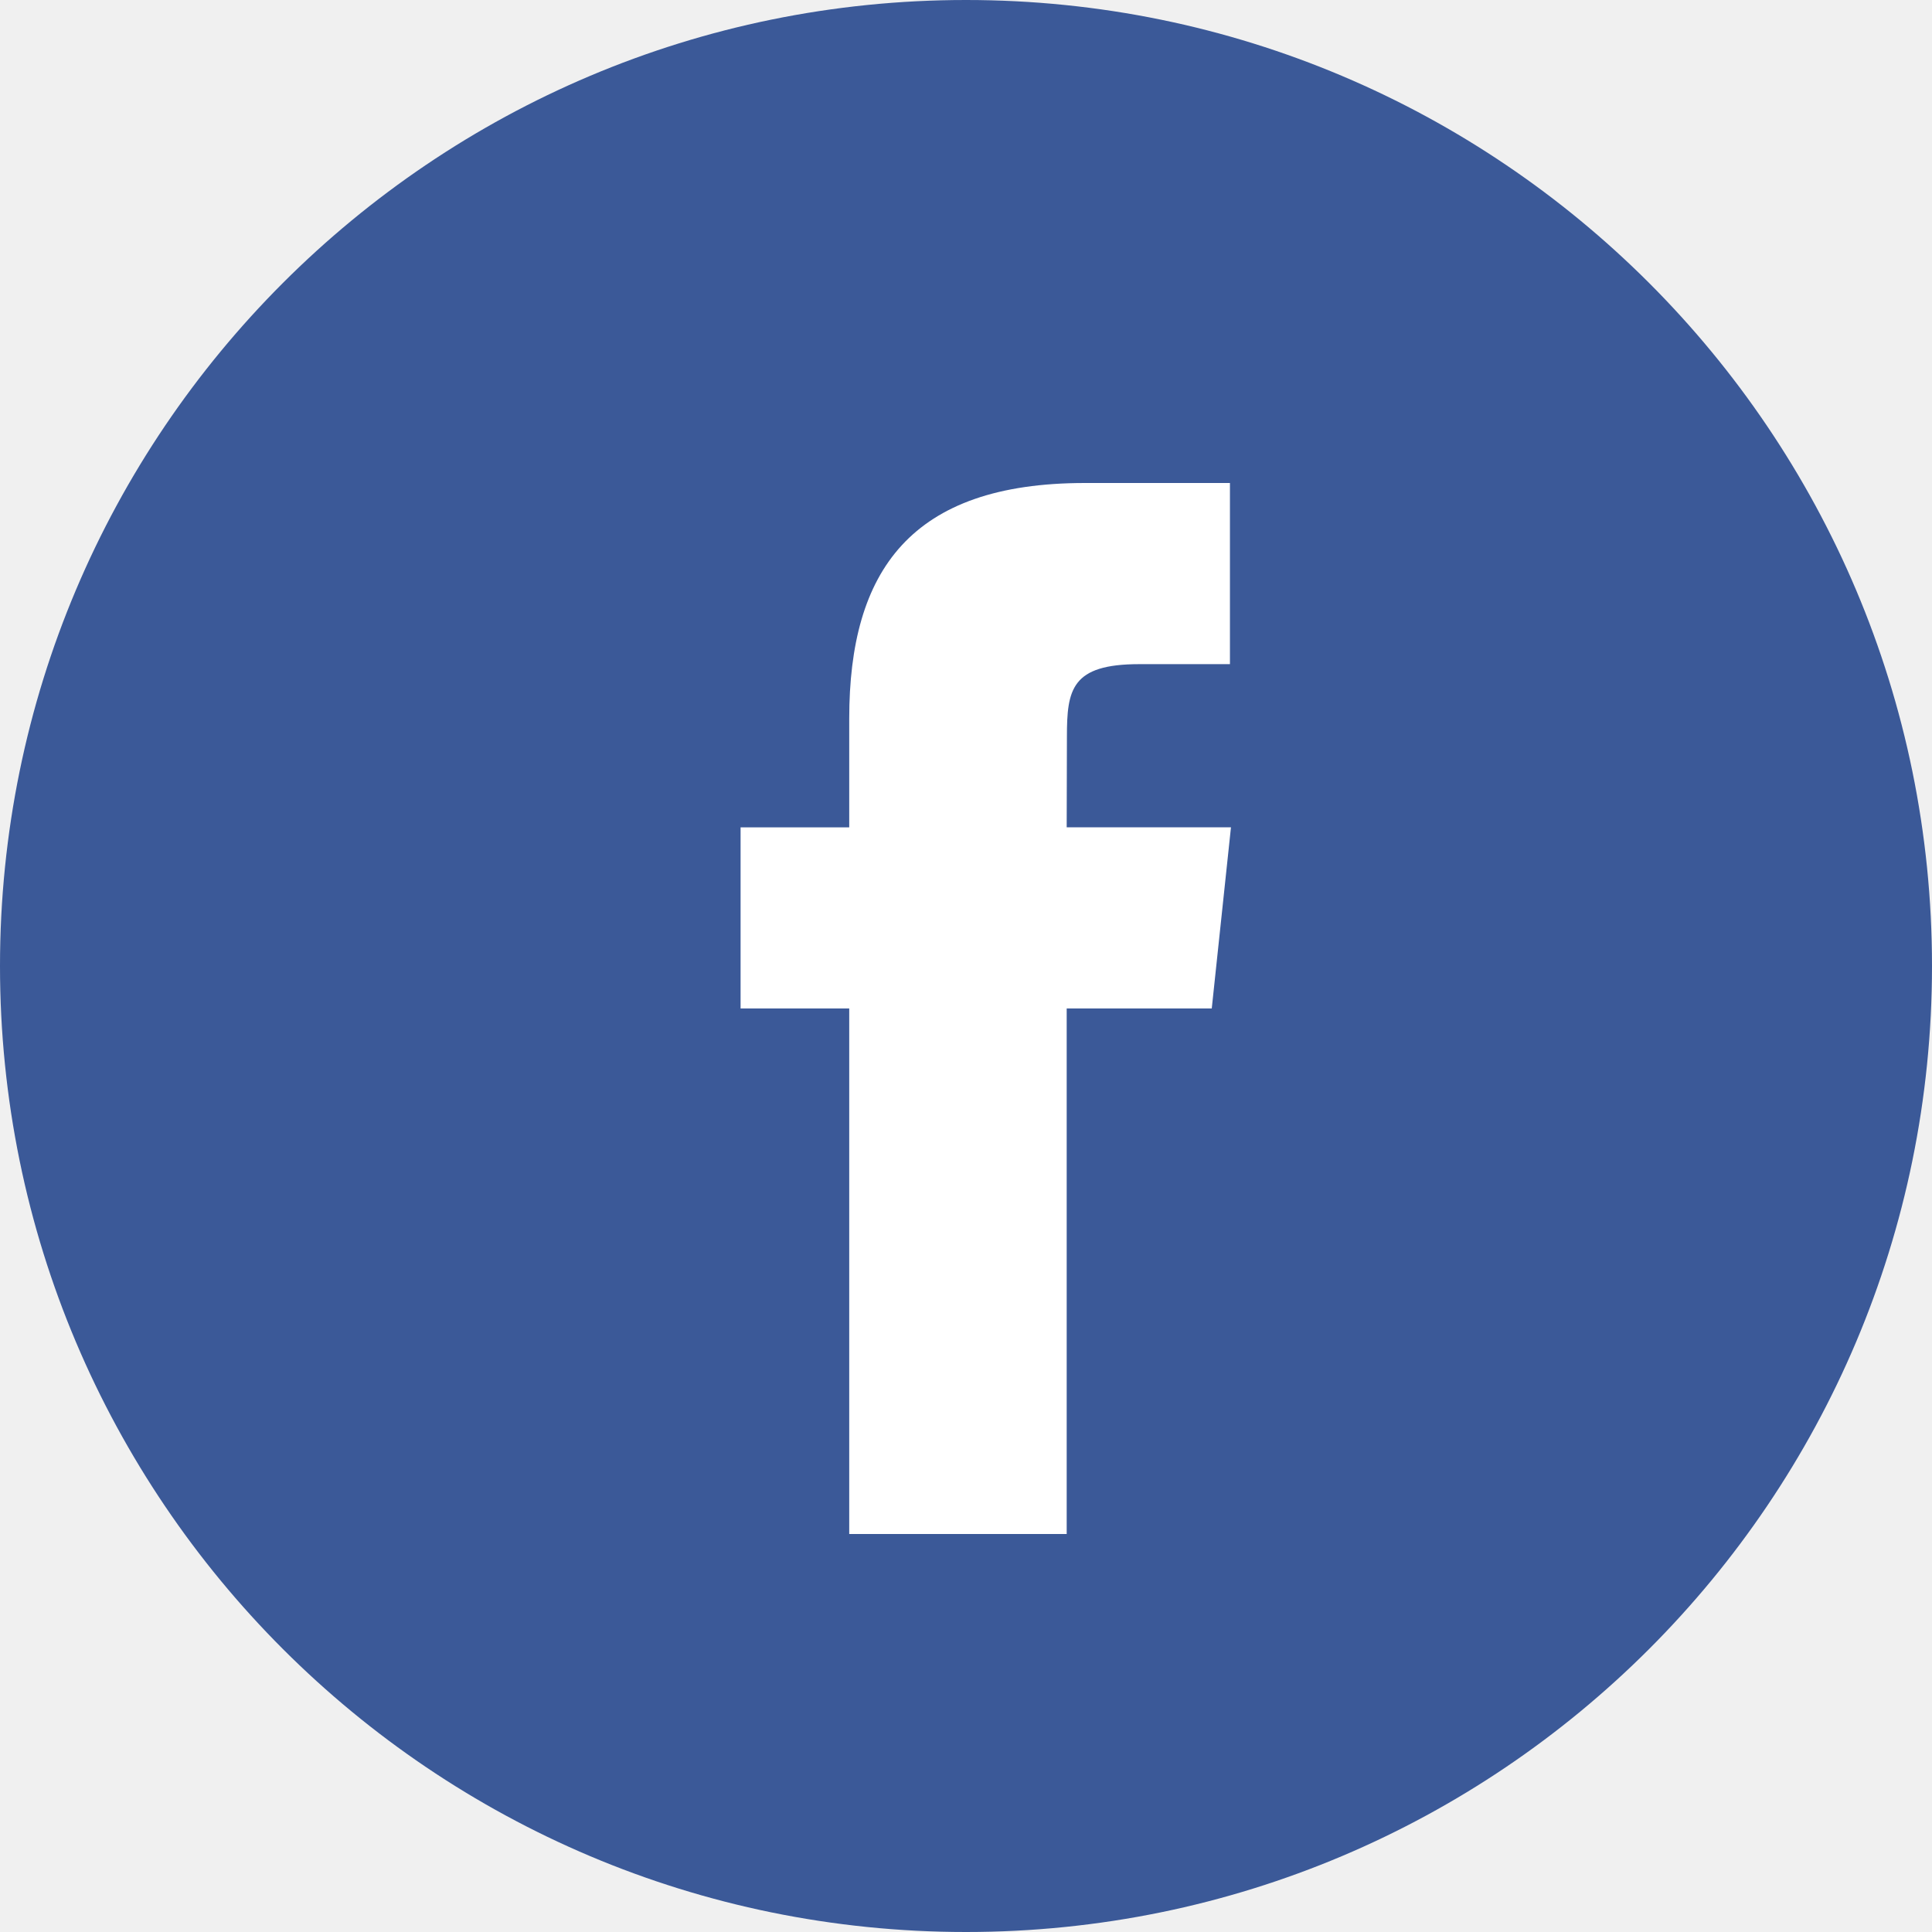
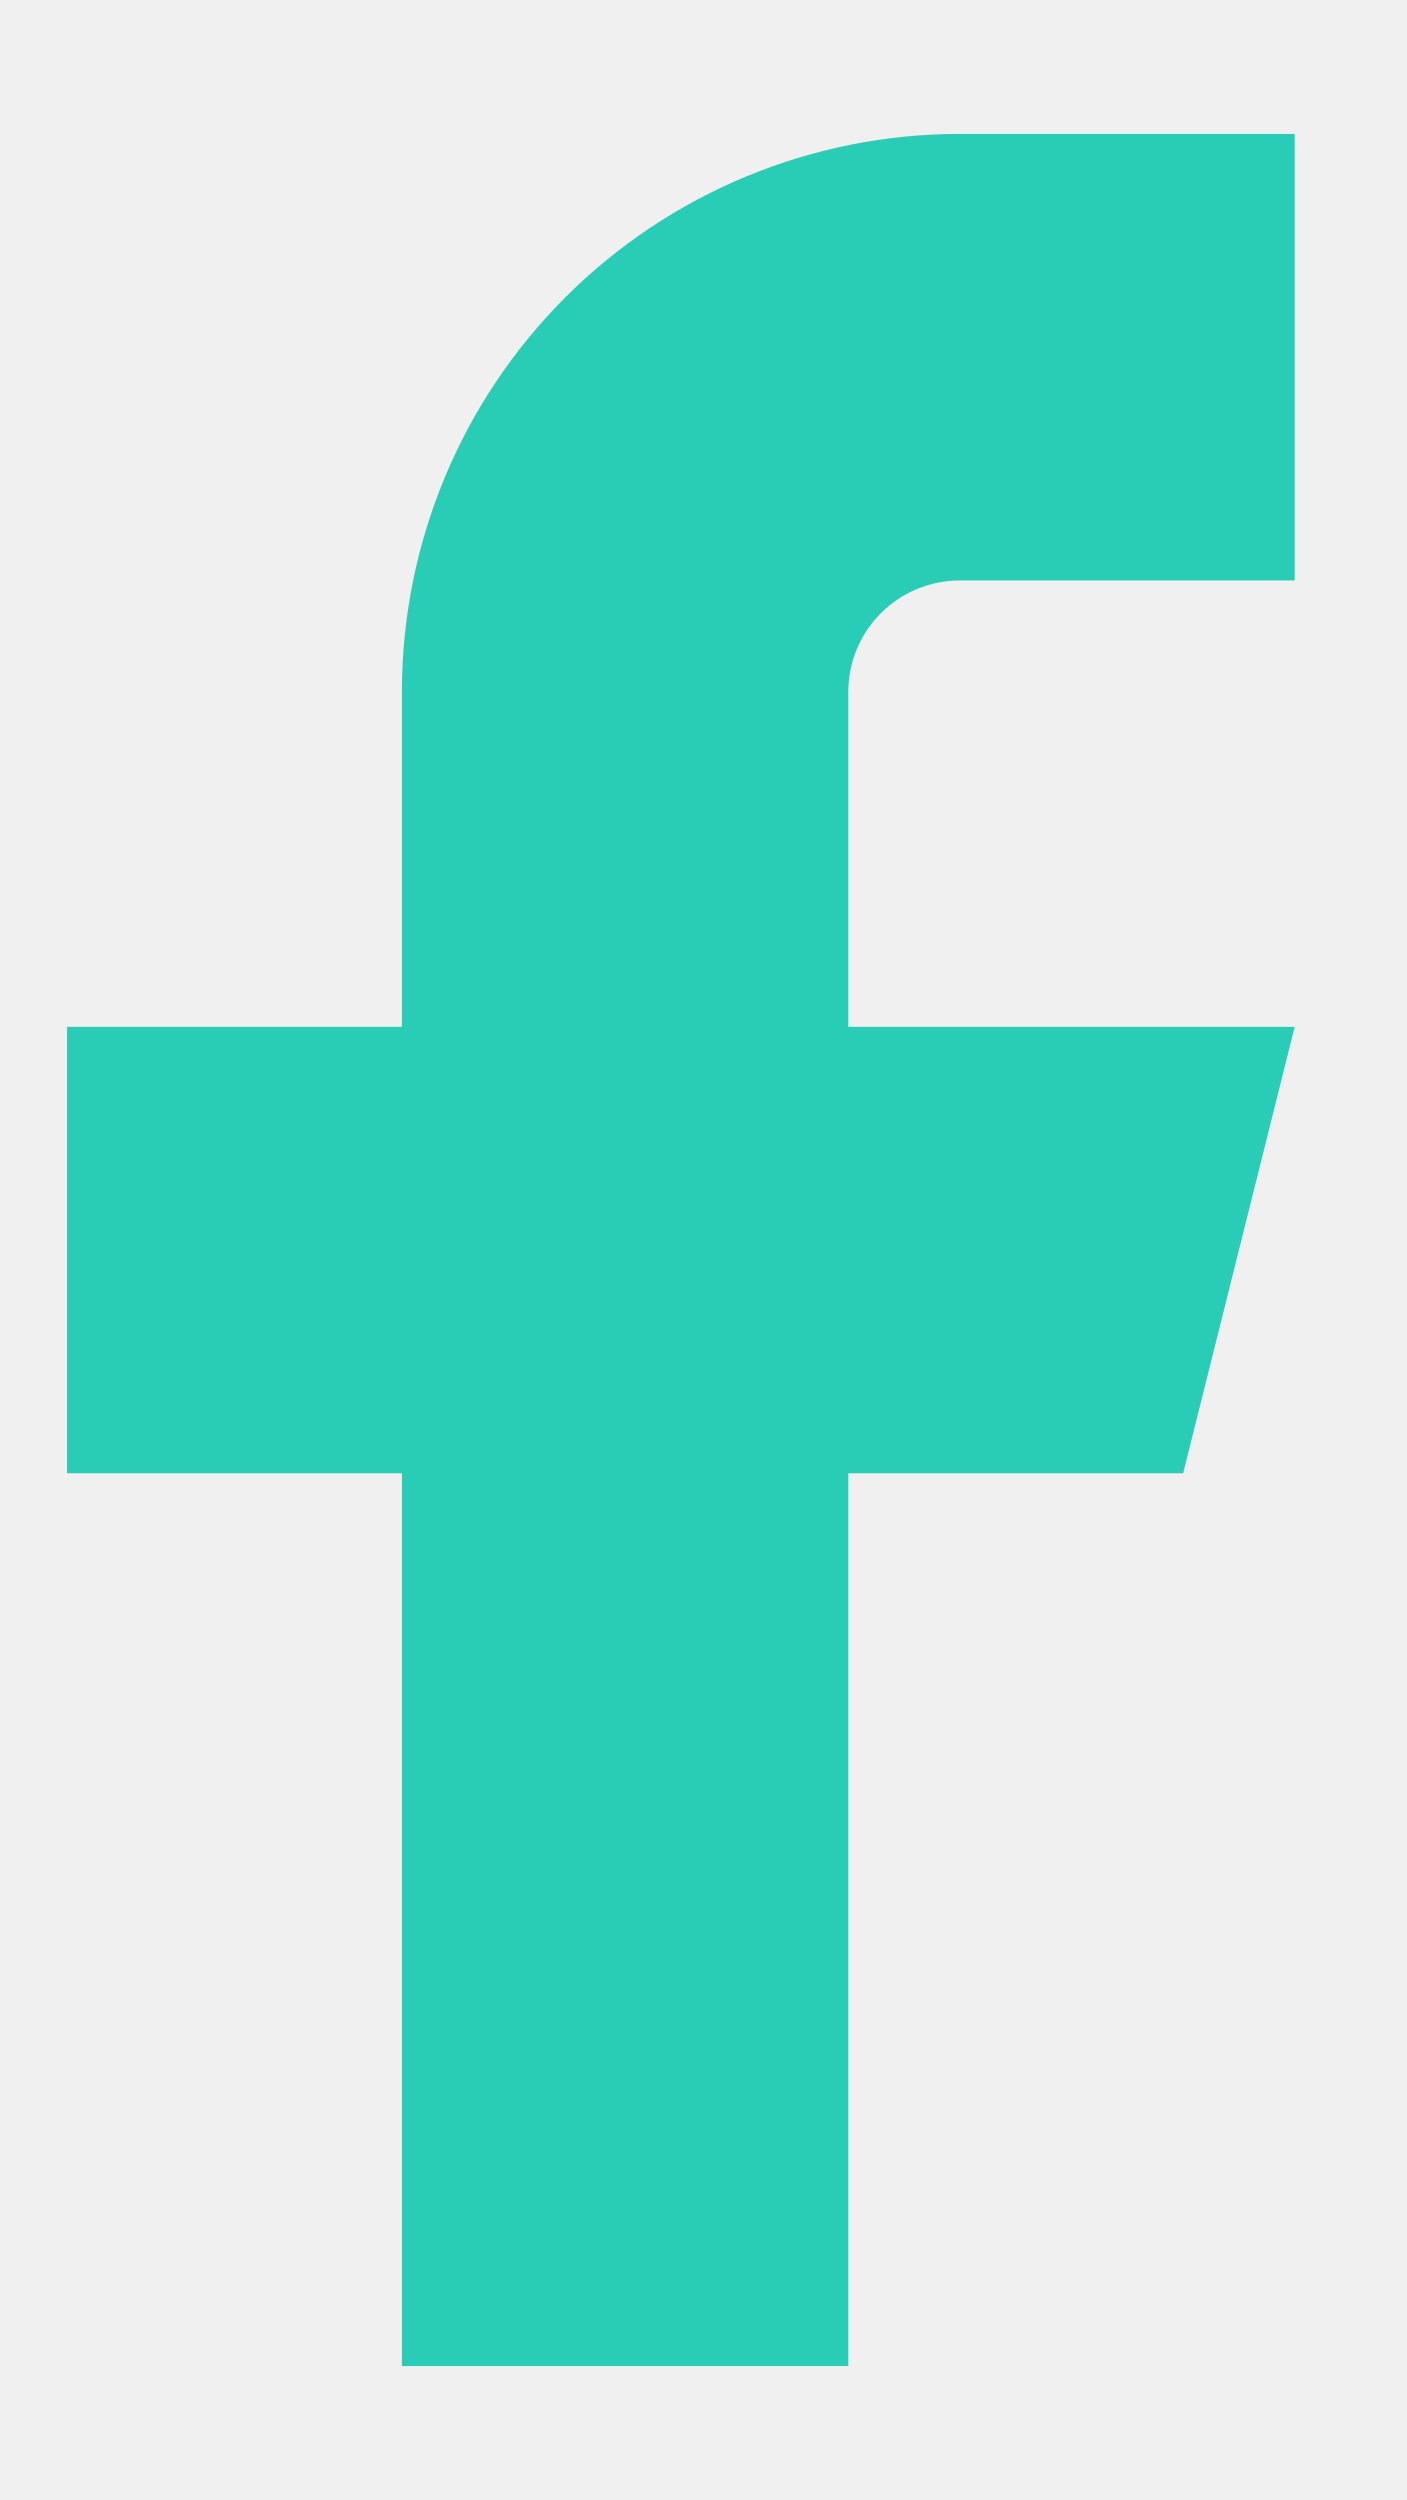
- <svg xmlns="http://www.w3.org/2000/svg" width="34" height="34" viewBox="0 0 34 34" fill="none">
-   <path fill-rule="evenodd" clip-rule="evenodd" d="M0 17C0 7.611 7.611 0 17 0C26.389 0 34 7.611 34 17C34 26.389 26.389 34 17 34C7.611 34 0 26.389 0 17Z" fill="#3B5998" />
-   <path fill-rule="evenodd" clip-rule="evenodd" d="M18.772 26.996V17.747H21.325L21.663 14.559H18.772L18.776 12.964C18.776 12.133 18.855 11.688 20.049 11.688H21.645V8.5H19.092C16.025 8.5 14.945 10.046 14.945 12.646V14.56H13.033V17.747H14.945V26.996H18.772Z" fill="white" />
+ <svg xmlns="http://www.w3.org/2000/svg" width="9" height="16" viewBox="0 0 9 16" fill="none">
+   <path d="M8.286 0.857H6.143C5.196 0.857 4.287 1.234 3.618 1.903C2.948 2.573 2.572 3.482 2.572 4.429V6.572H0.429V9.429H2.572V15.143H5.429V9.429H7.572L8.286 6.572H5.429V4.429C5.429 4.239 5.504 4.058 5.638 3.924C5.772 3.79 5.954 3.715 6.143 3.715H8.286V0.857Z" fill="#29CDB5" />
</svg>
